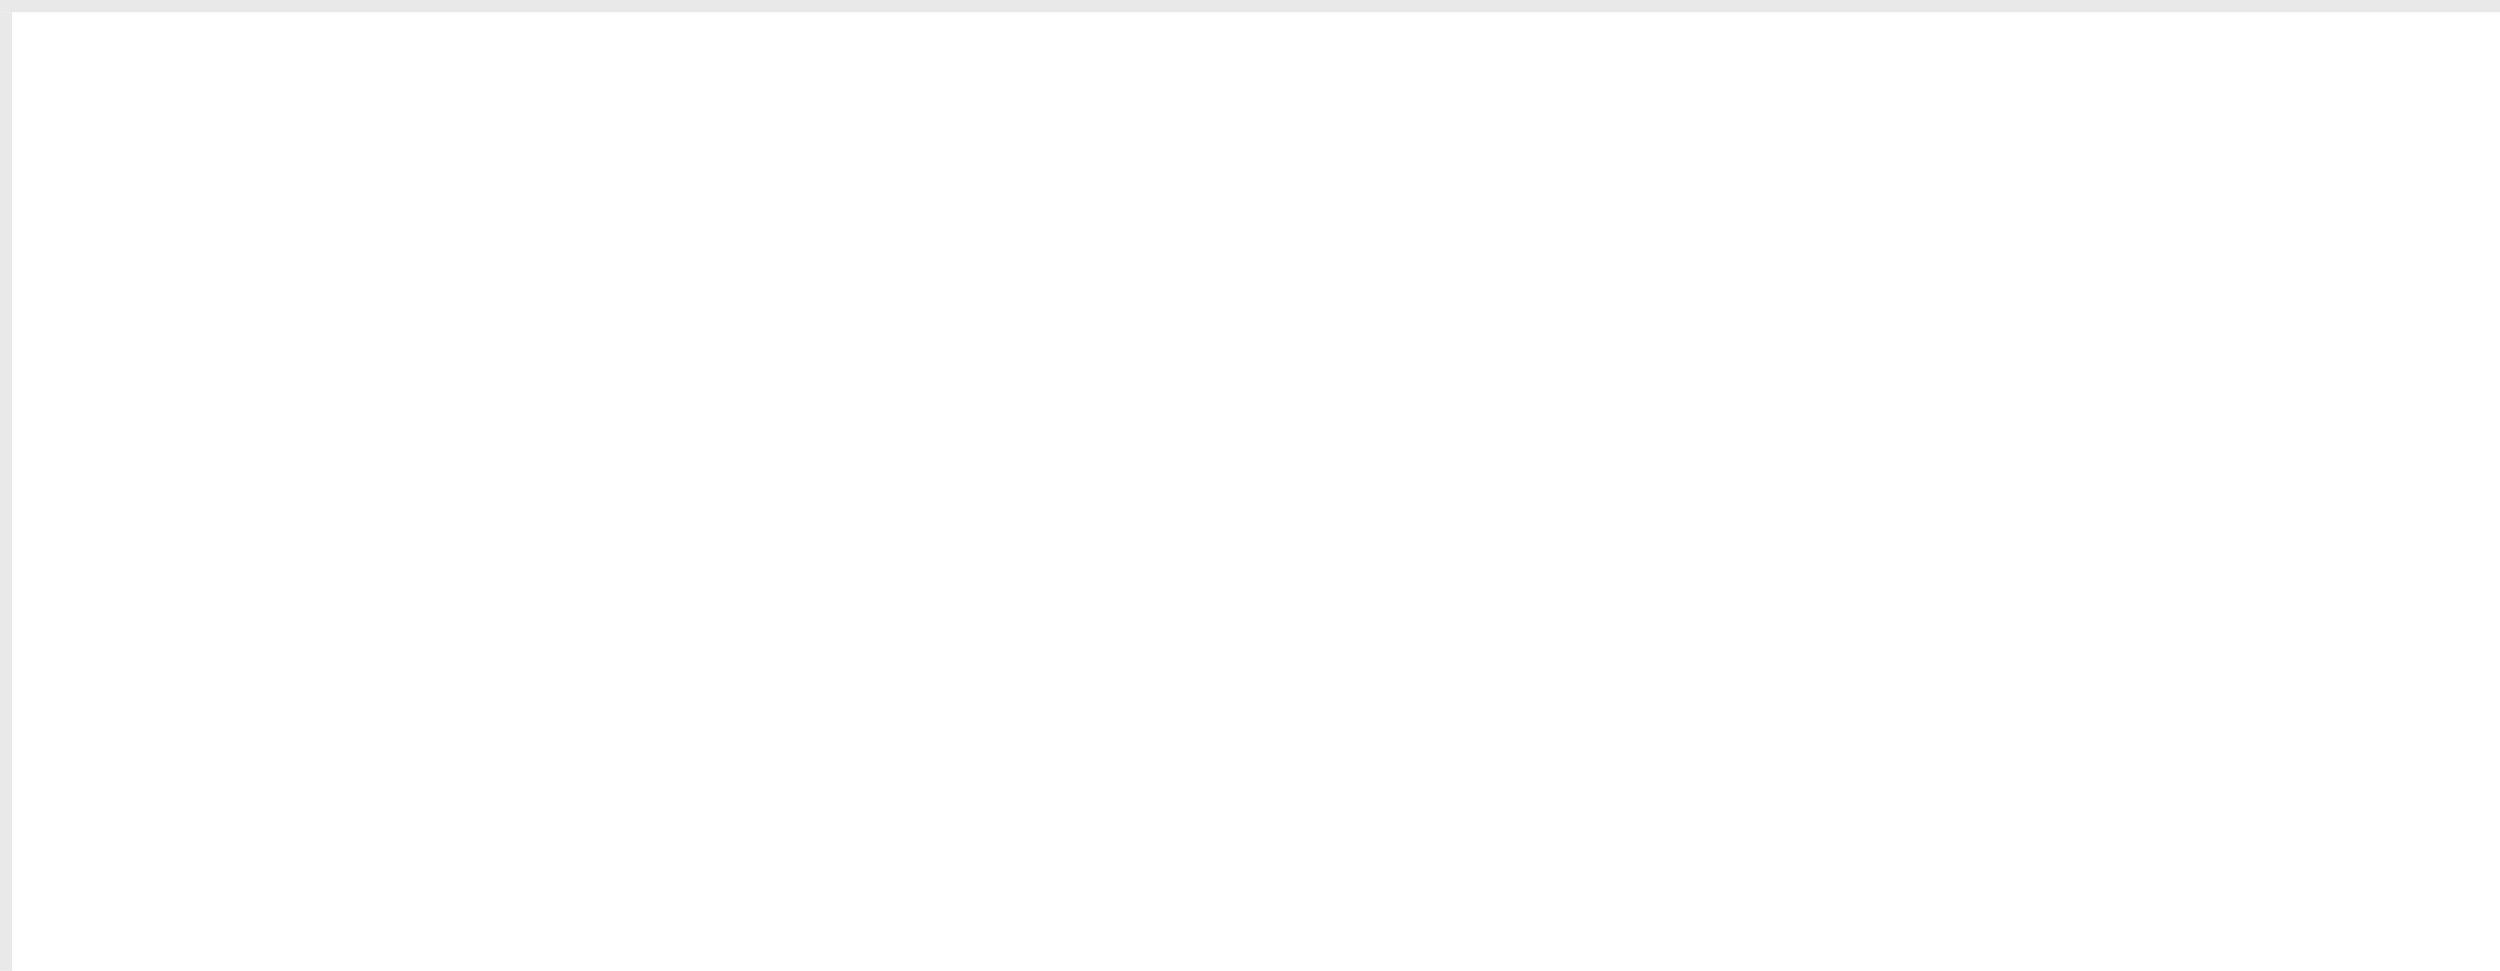
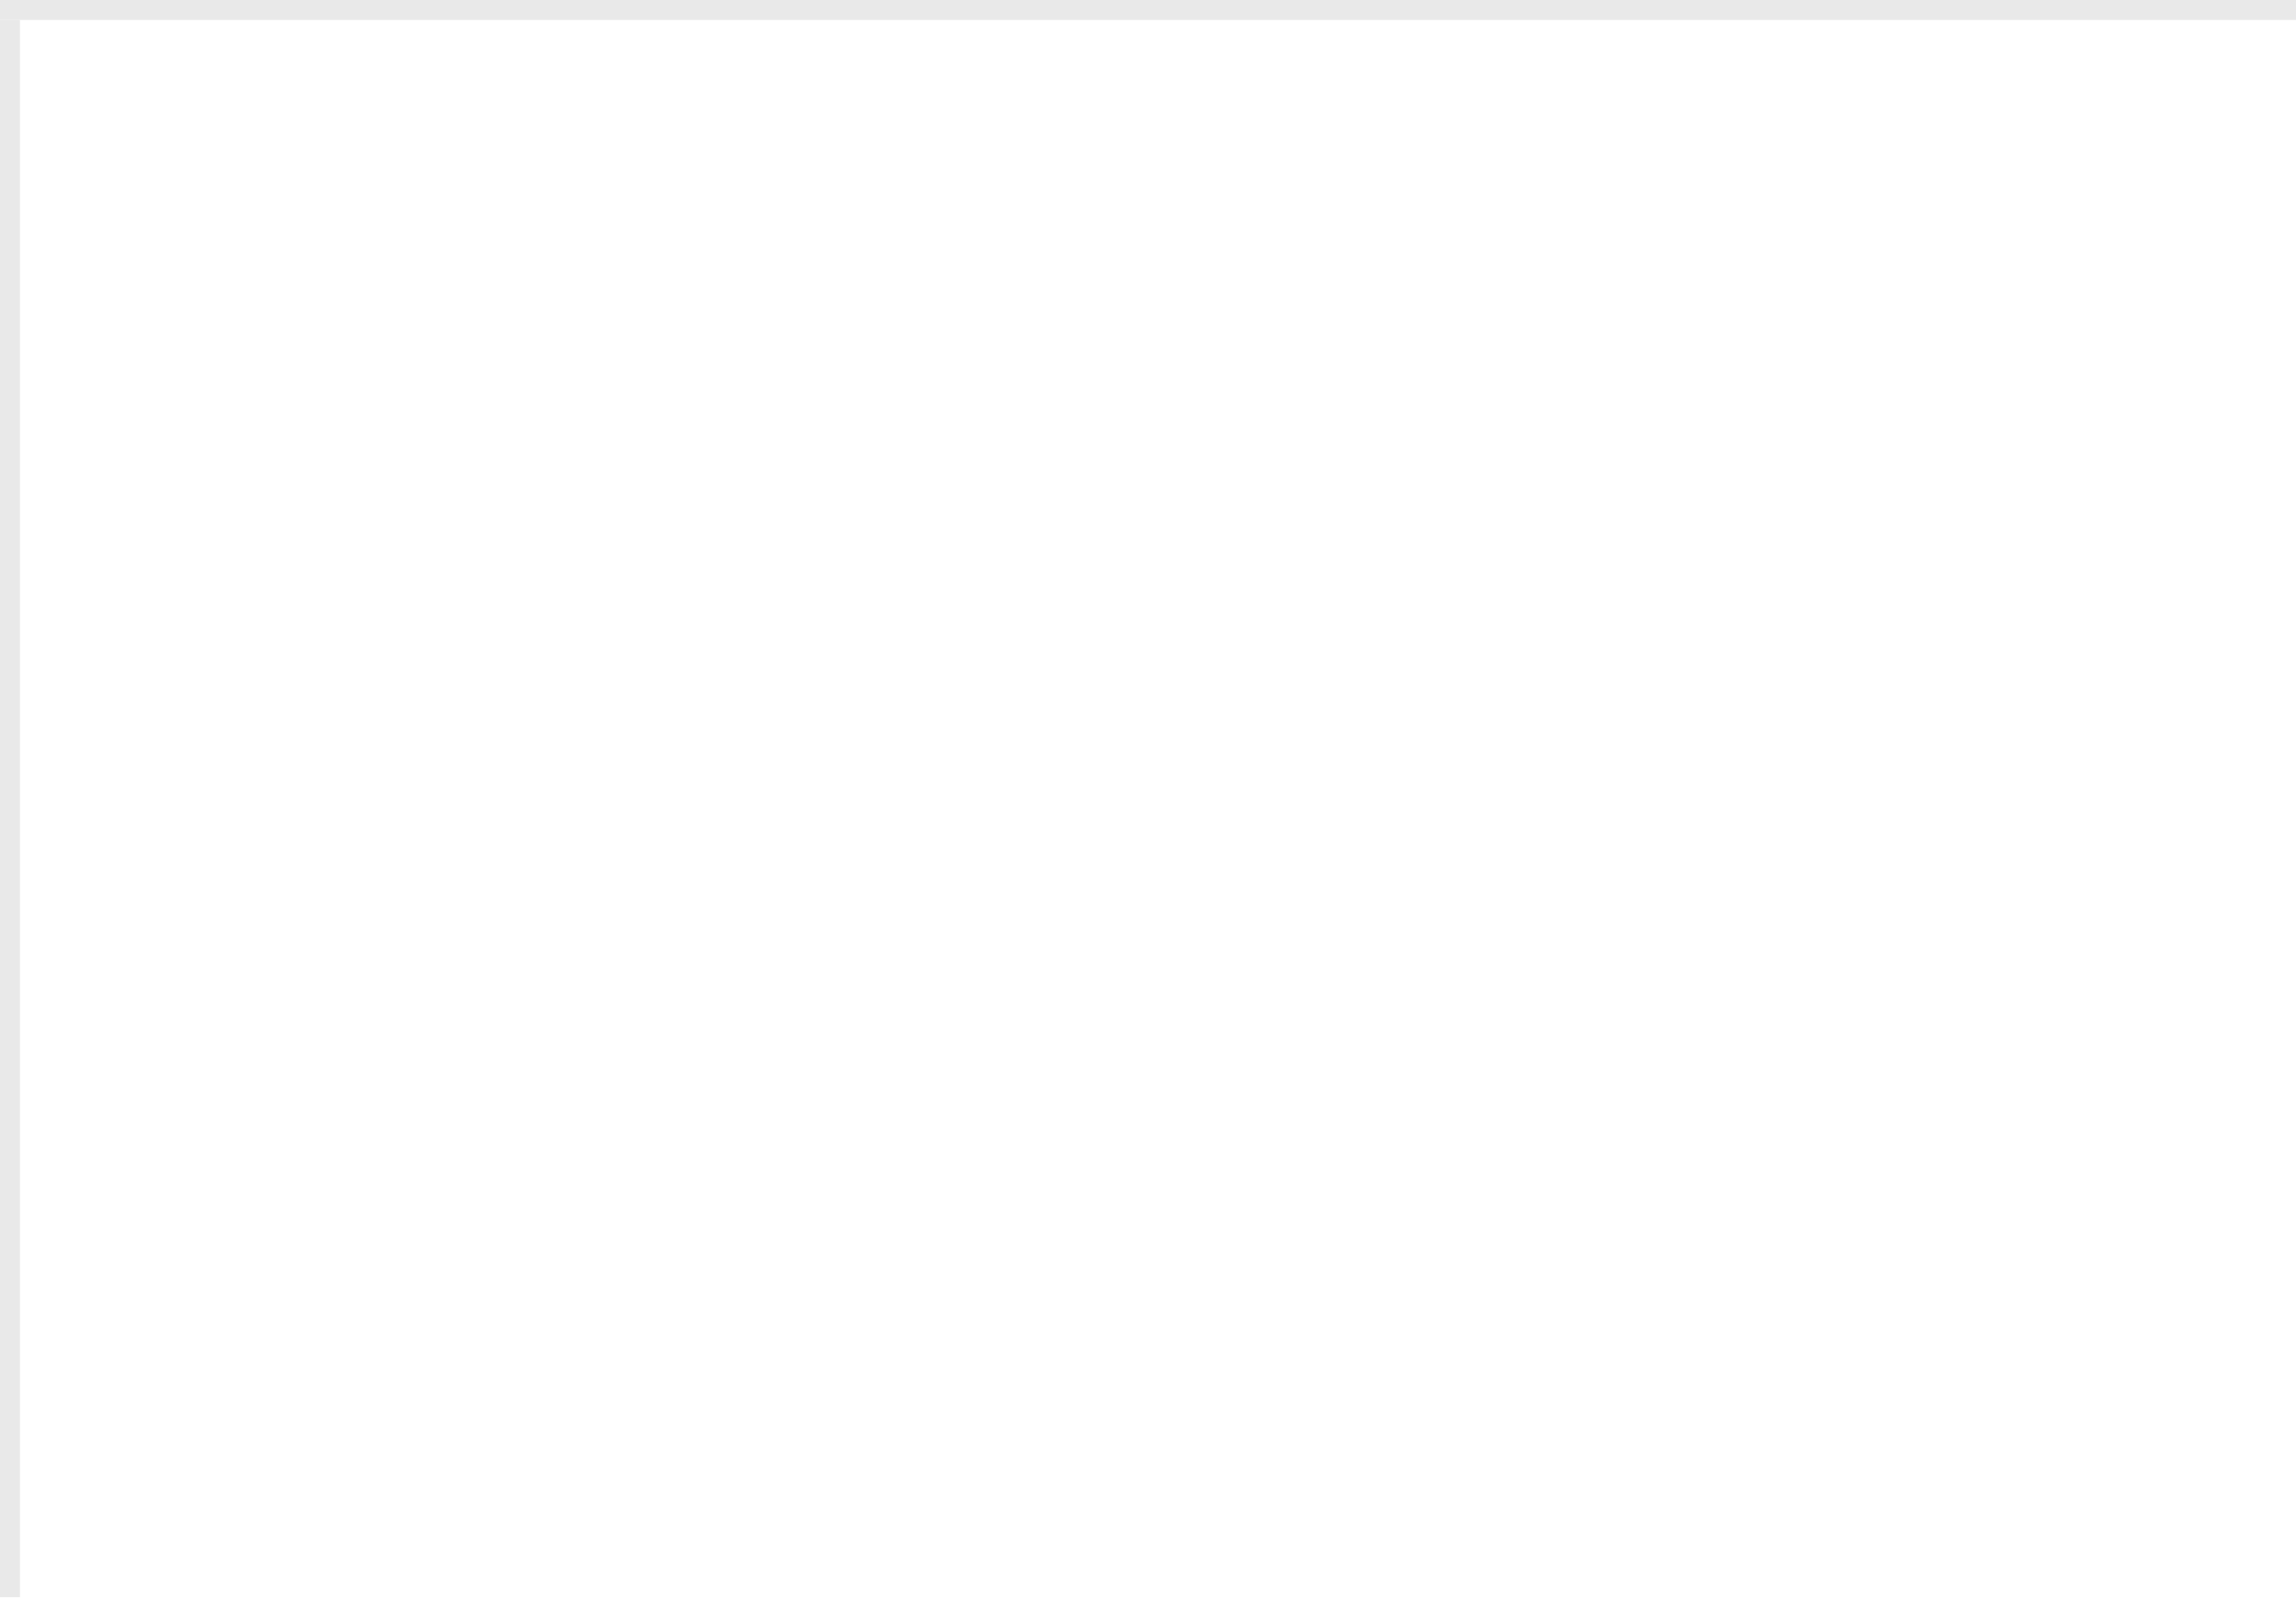
- <svg xmlns="http://www.w3.org/2000/svg" version="1.1" width="206px" height="80px" viewBox="1081 57 206 80">
-   <path d="M 1 1  L 206 1  L 206 80  L 1 80  L 1 1  Z " fill-rule="nonzero" fill="rgba(249, 249, 249, 0)" stroke="none" transform="matrix(1 0 0 1 1081 57 )" class="fill" />
-   <path d="M 0.5 1  L 0.5 80  " stroke-width="1" stroke-dasharray="0" stroke="rgba(233, 233, 233, 1)" fill="none" transform="matrix(1 0 0 1 1081 57 )" class="stroke" />
-   <path d="M 0 0.5  L 206 0.5  " stroke-width="1" stroke-dasharray="0" stroke="rgba(233, 233, 233, 1)" fill="none" transform="matrix(1 0 0 1 1081 57 )" class="stroke" />
+ <svg xmlns="http://www.w3.org/2000/svg" version="1.1" width="115px" height="80px" viewBox="87 137 115 80">
+   <path d="M 1 1  L 115 1  L 115 80  L 1 80  L 1 1  Z " fill-rule="nonzero" fill="rgba(249, 249, 249, 0)" stroke="none" transform="matrix(1 0 0 1 87 137 )" class="fill" />
+   <path d="M 0.5 1  L 0.5 80  " stroke-width="1" stroke-dasharray="0" stroke="rgba(233, 233, 233, 1)" fill="none" transform="matrix(1 0 0 1 87 137 )" class="stroke" />
+   <path d="M 0 0.5  L 115 0.5  " stroke-width="1" stroke-dasharray="0" stroke="rgba(233, 233, 233, 1)" fill="none" transform="matrix(1 0 0 1 87 137 )" class="stroke" />
</svg>
